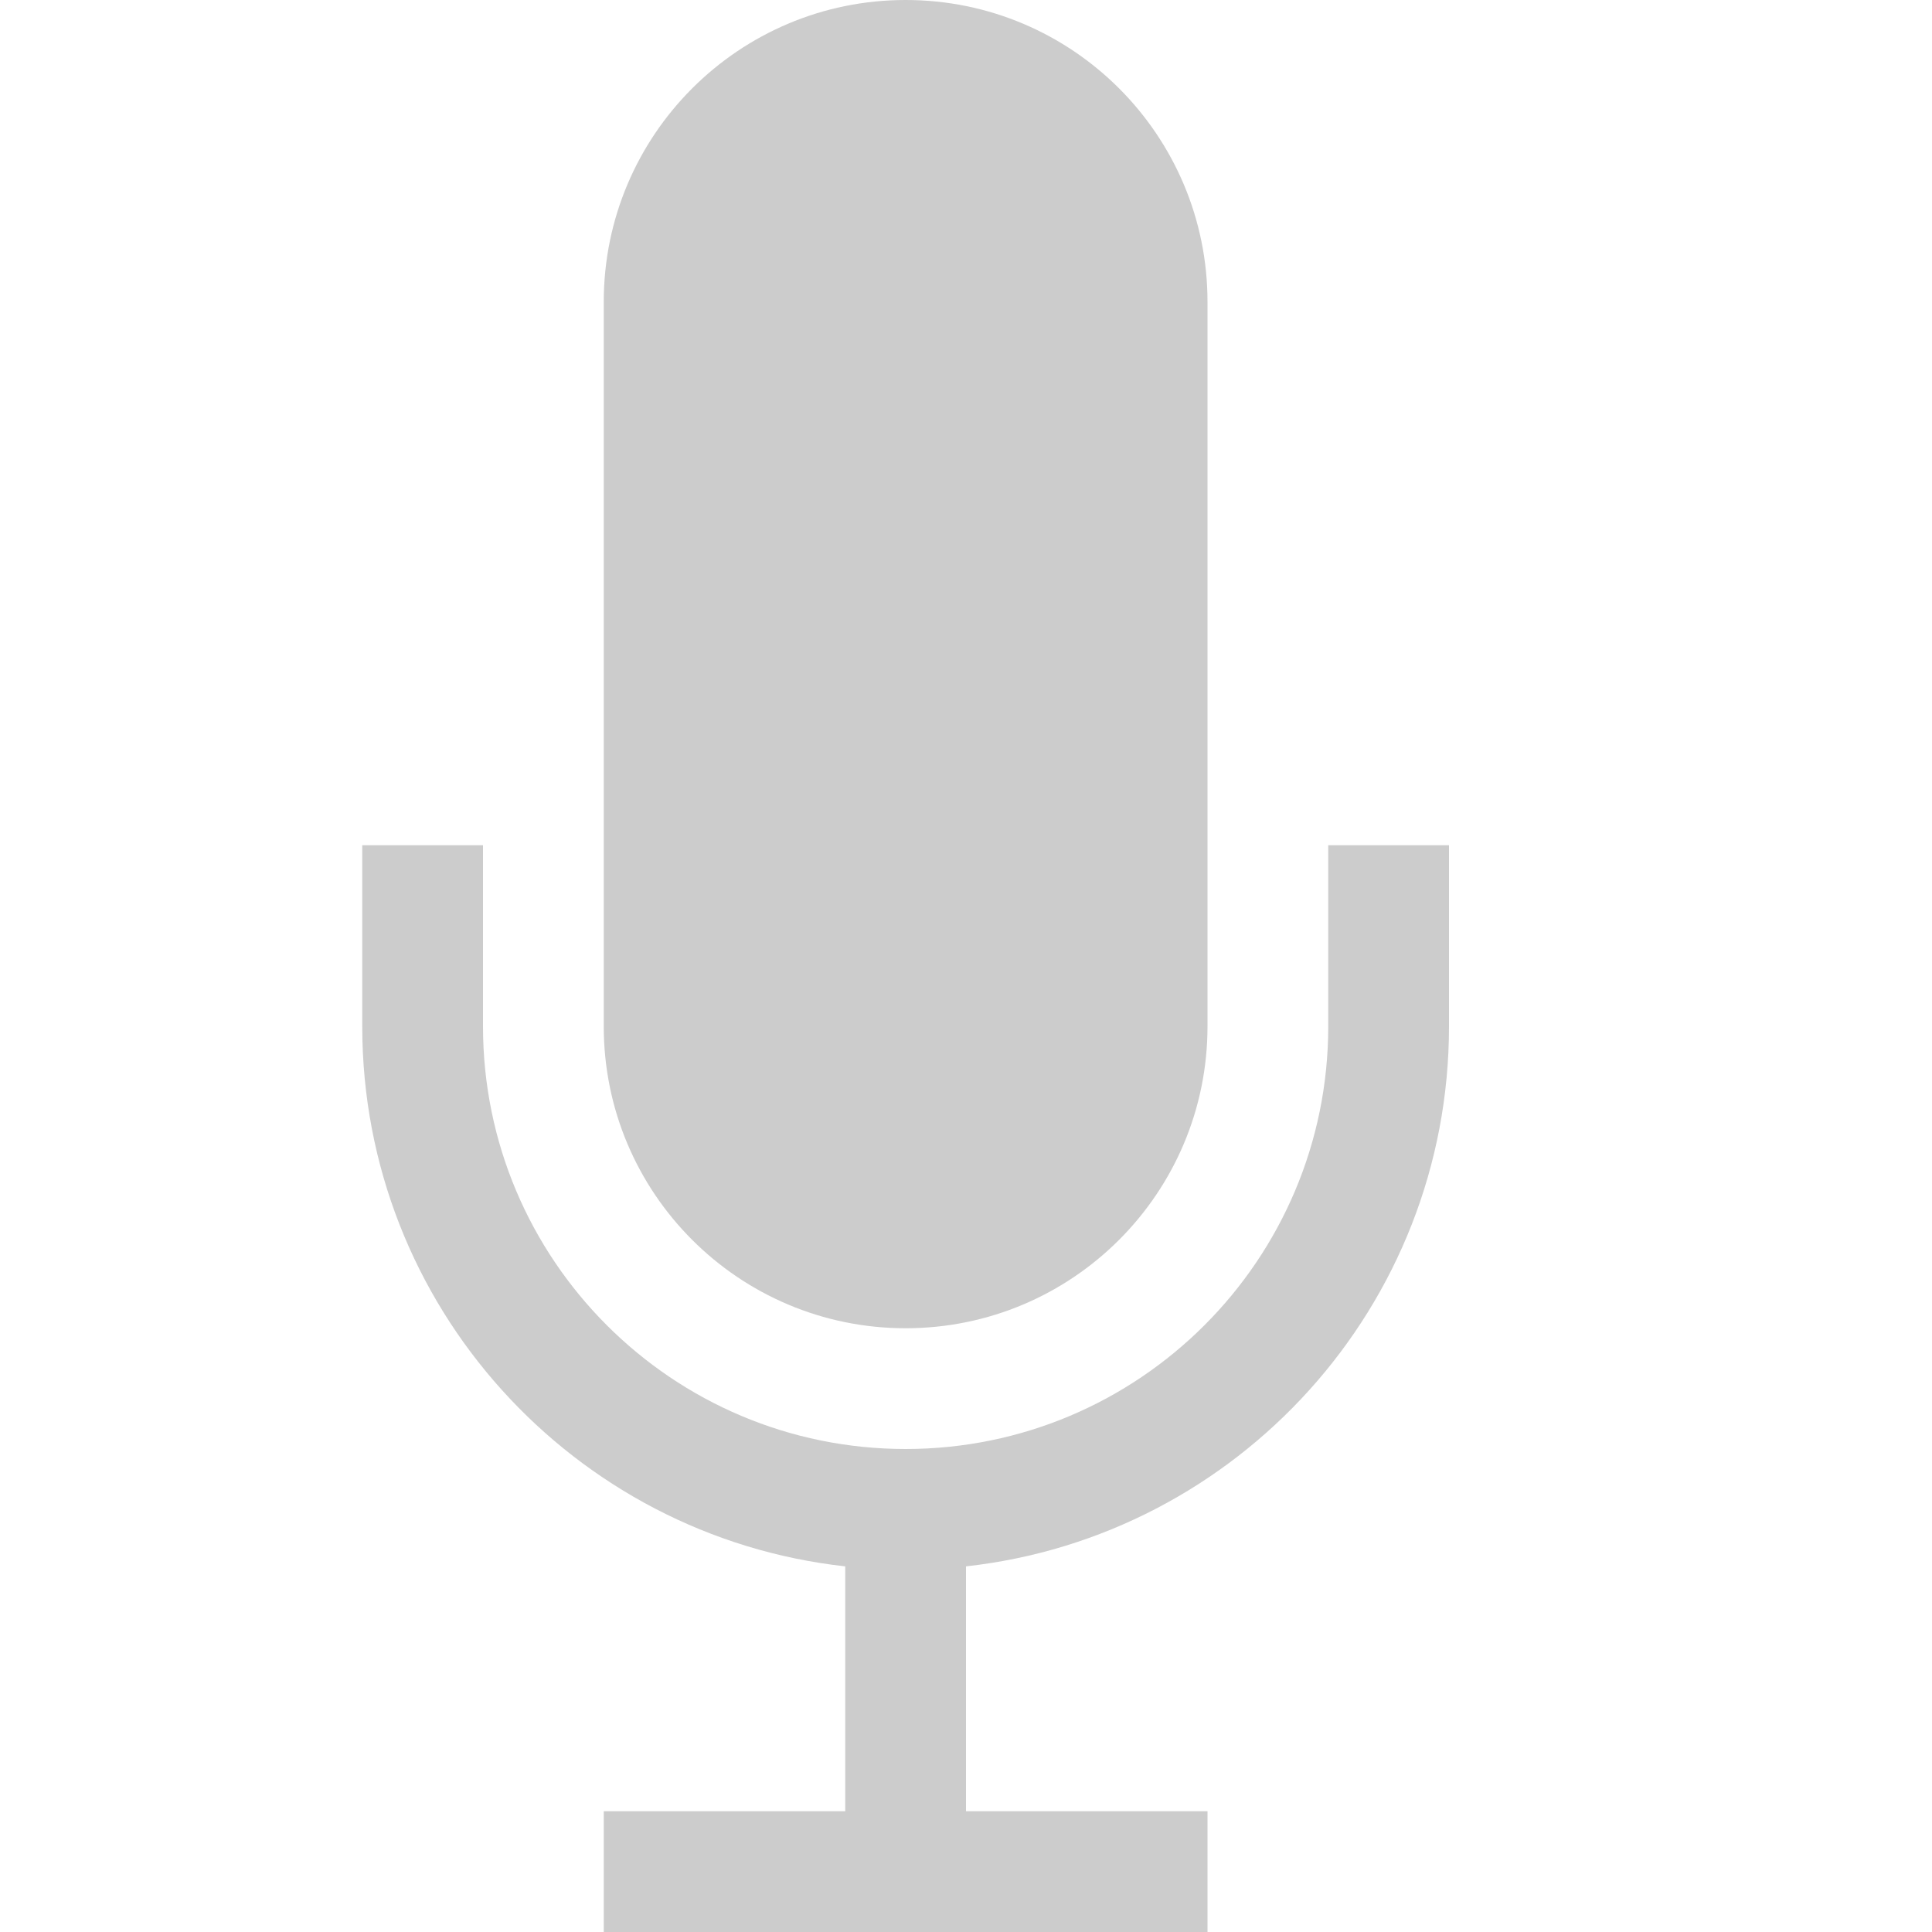
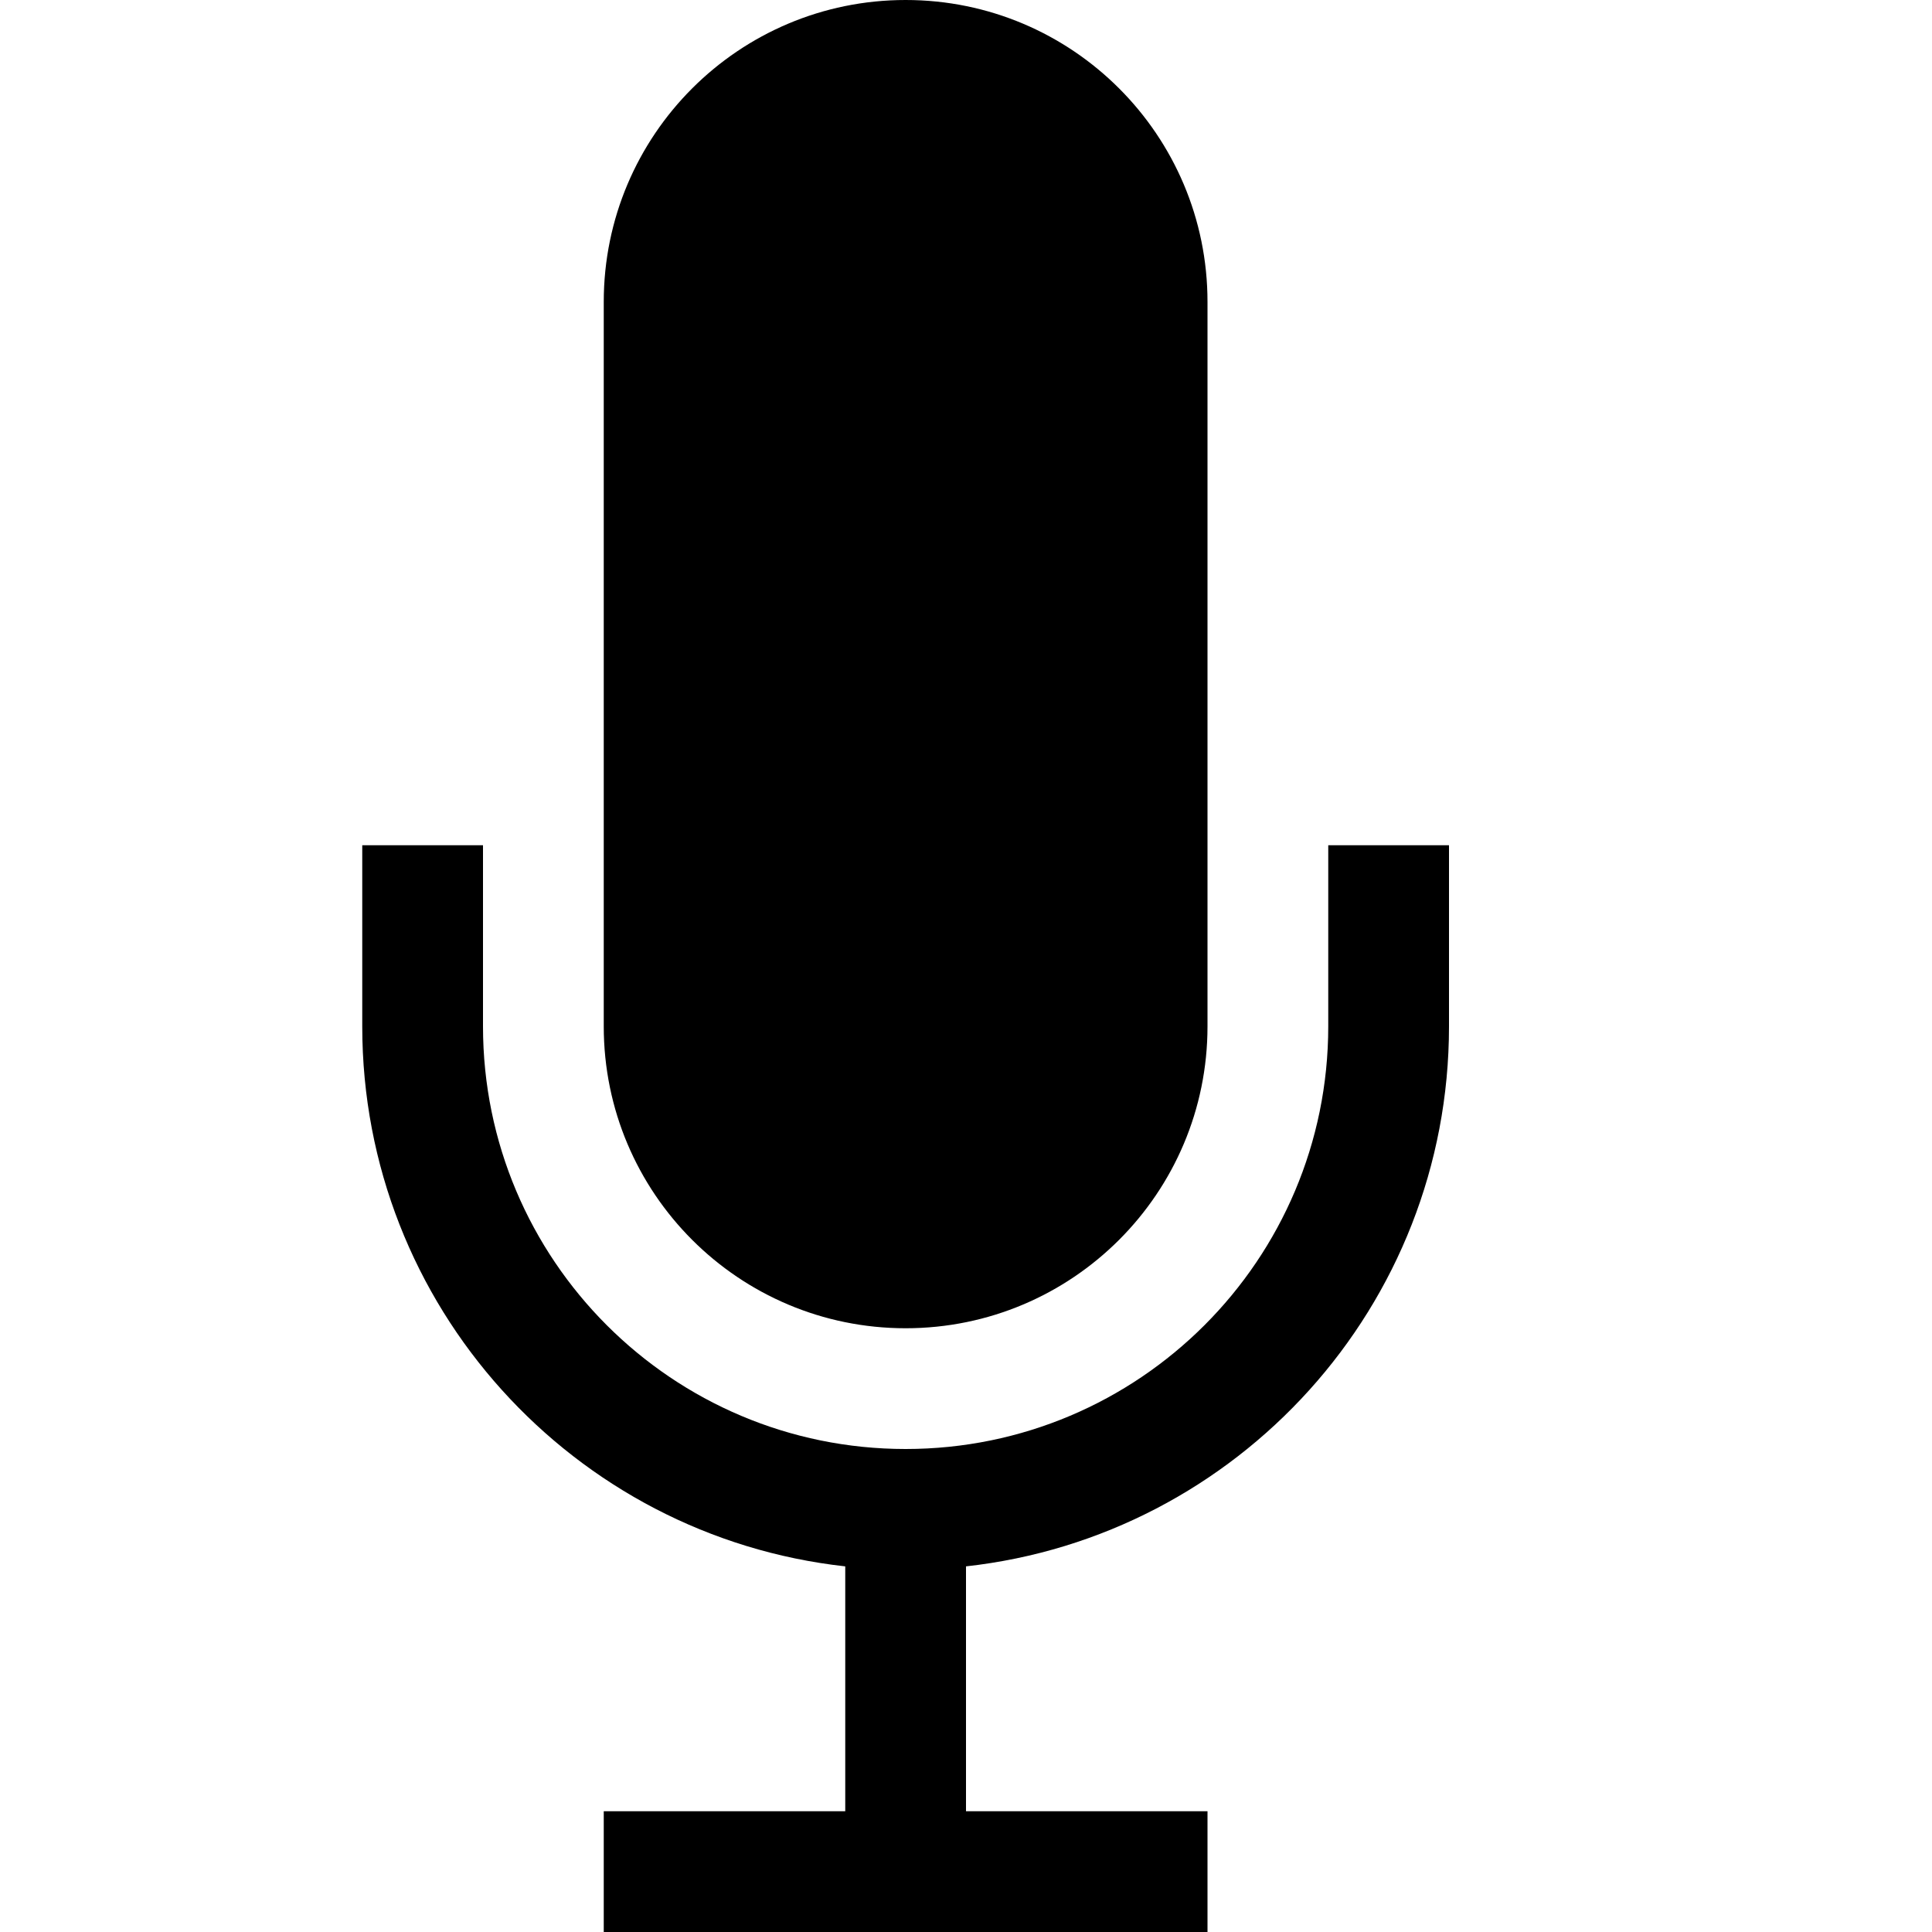
<svg xmlns="http://www.w3.org/2000/svg" viewBox="0 0 16 16">
-   <path fill="#ccc" d="M7.5 11c1.381 0 2.5-1.119 2.5-2.5v-6c0-1.381-1.119-2.5-2.5-2.5s-2.5 1.119-2.5 2.5v6c0 1.381 1.119 2.5 2.5 2.5zM11 7v1.5c0 1.933-1.567 3.5-3.5 3.5s-3.5-1.567-3.5-3.5v-1.5h-1v1.5c0 2.316 1.75 4.223 4 4.472v2.028h-2v1h5v-1h-2v-2.028c2.25-0.249 4-2.156 4-4.472v-1.5h-1z" />
+   <path d="M7.5 11c1.381 0 2.5-1.119 2.5-2.5v-6c0-1.381-1.119-2.5-2.5-2.5s-2.5 1.119-2.5 2.5v6c0 1.381 1.119 2.5 2.5 2.5zM11 7v1.5c0 1.933-1.567 3.5-3.5 3.5s-3.5-1.567-3.5-3.5v-1.5h-1v1.5c0 2.316 1.75 4.223 4 4.472v2.028h-2v1h5v-1h-2v-2.028c2.25-0.249 4-2.156 4-4.472v-1.5h-1z" />
</svg>
